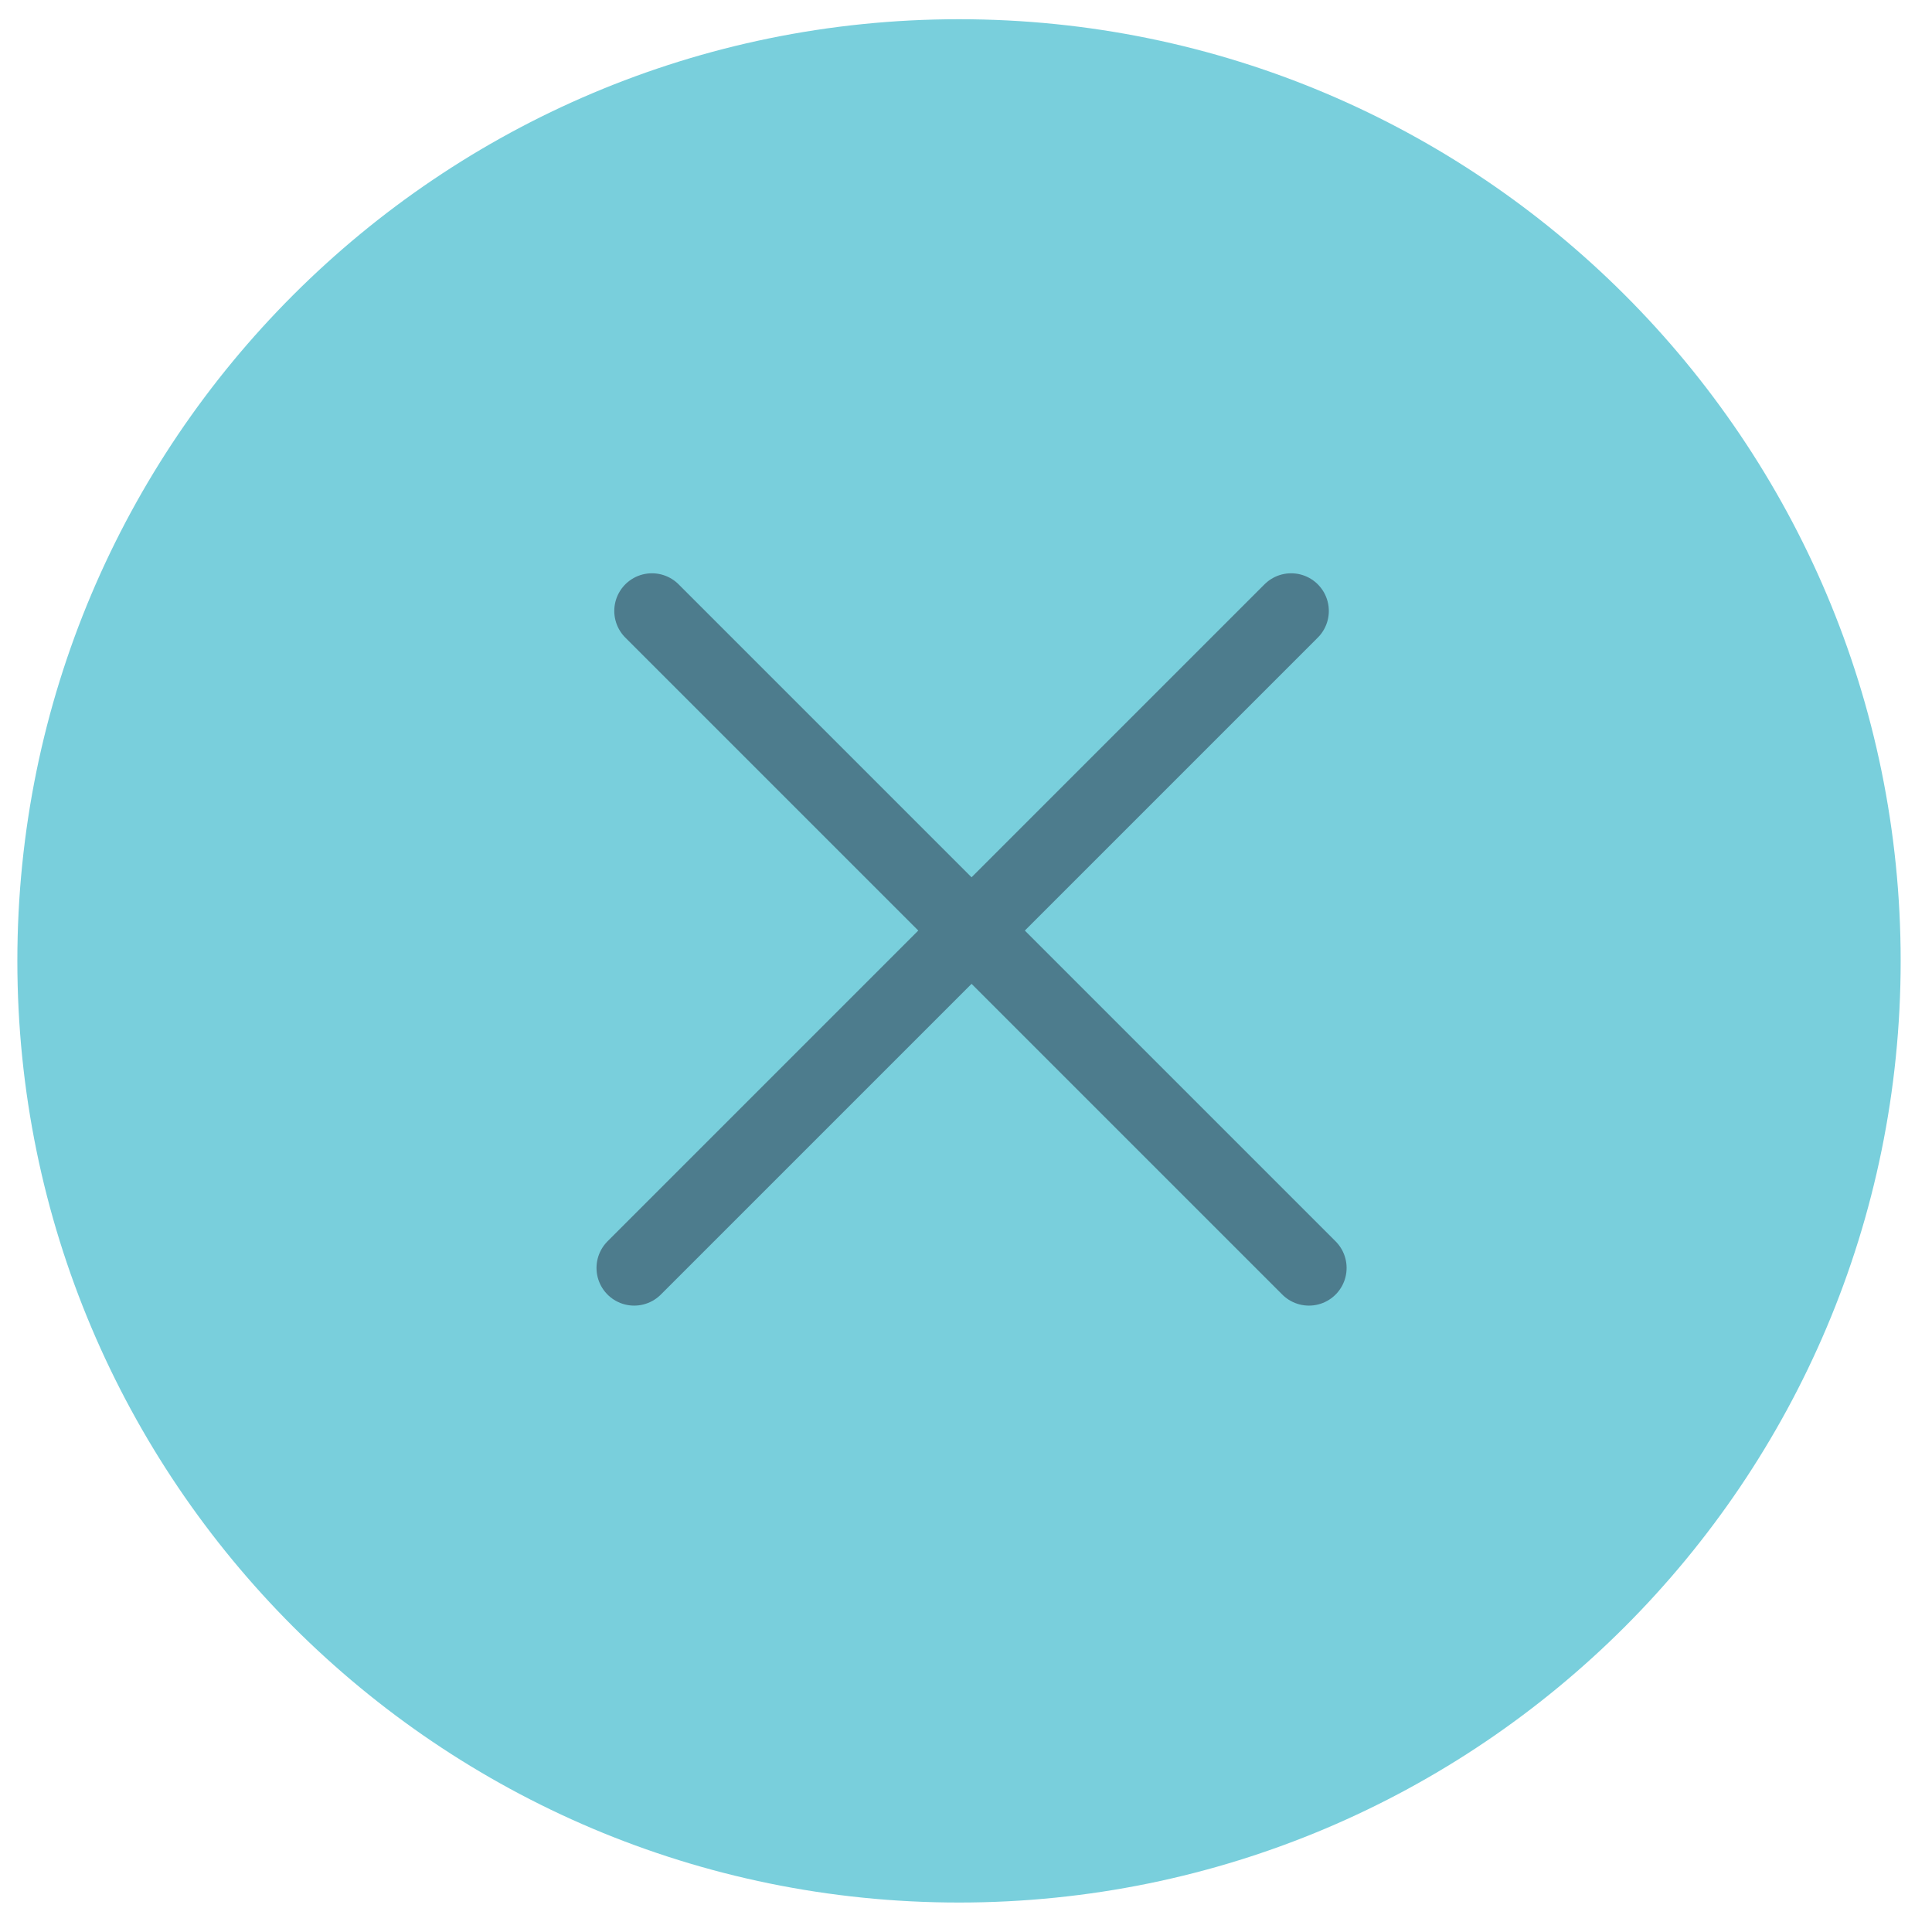
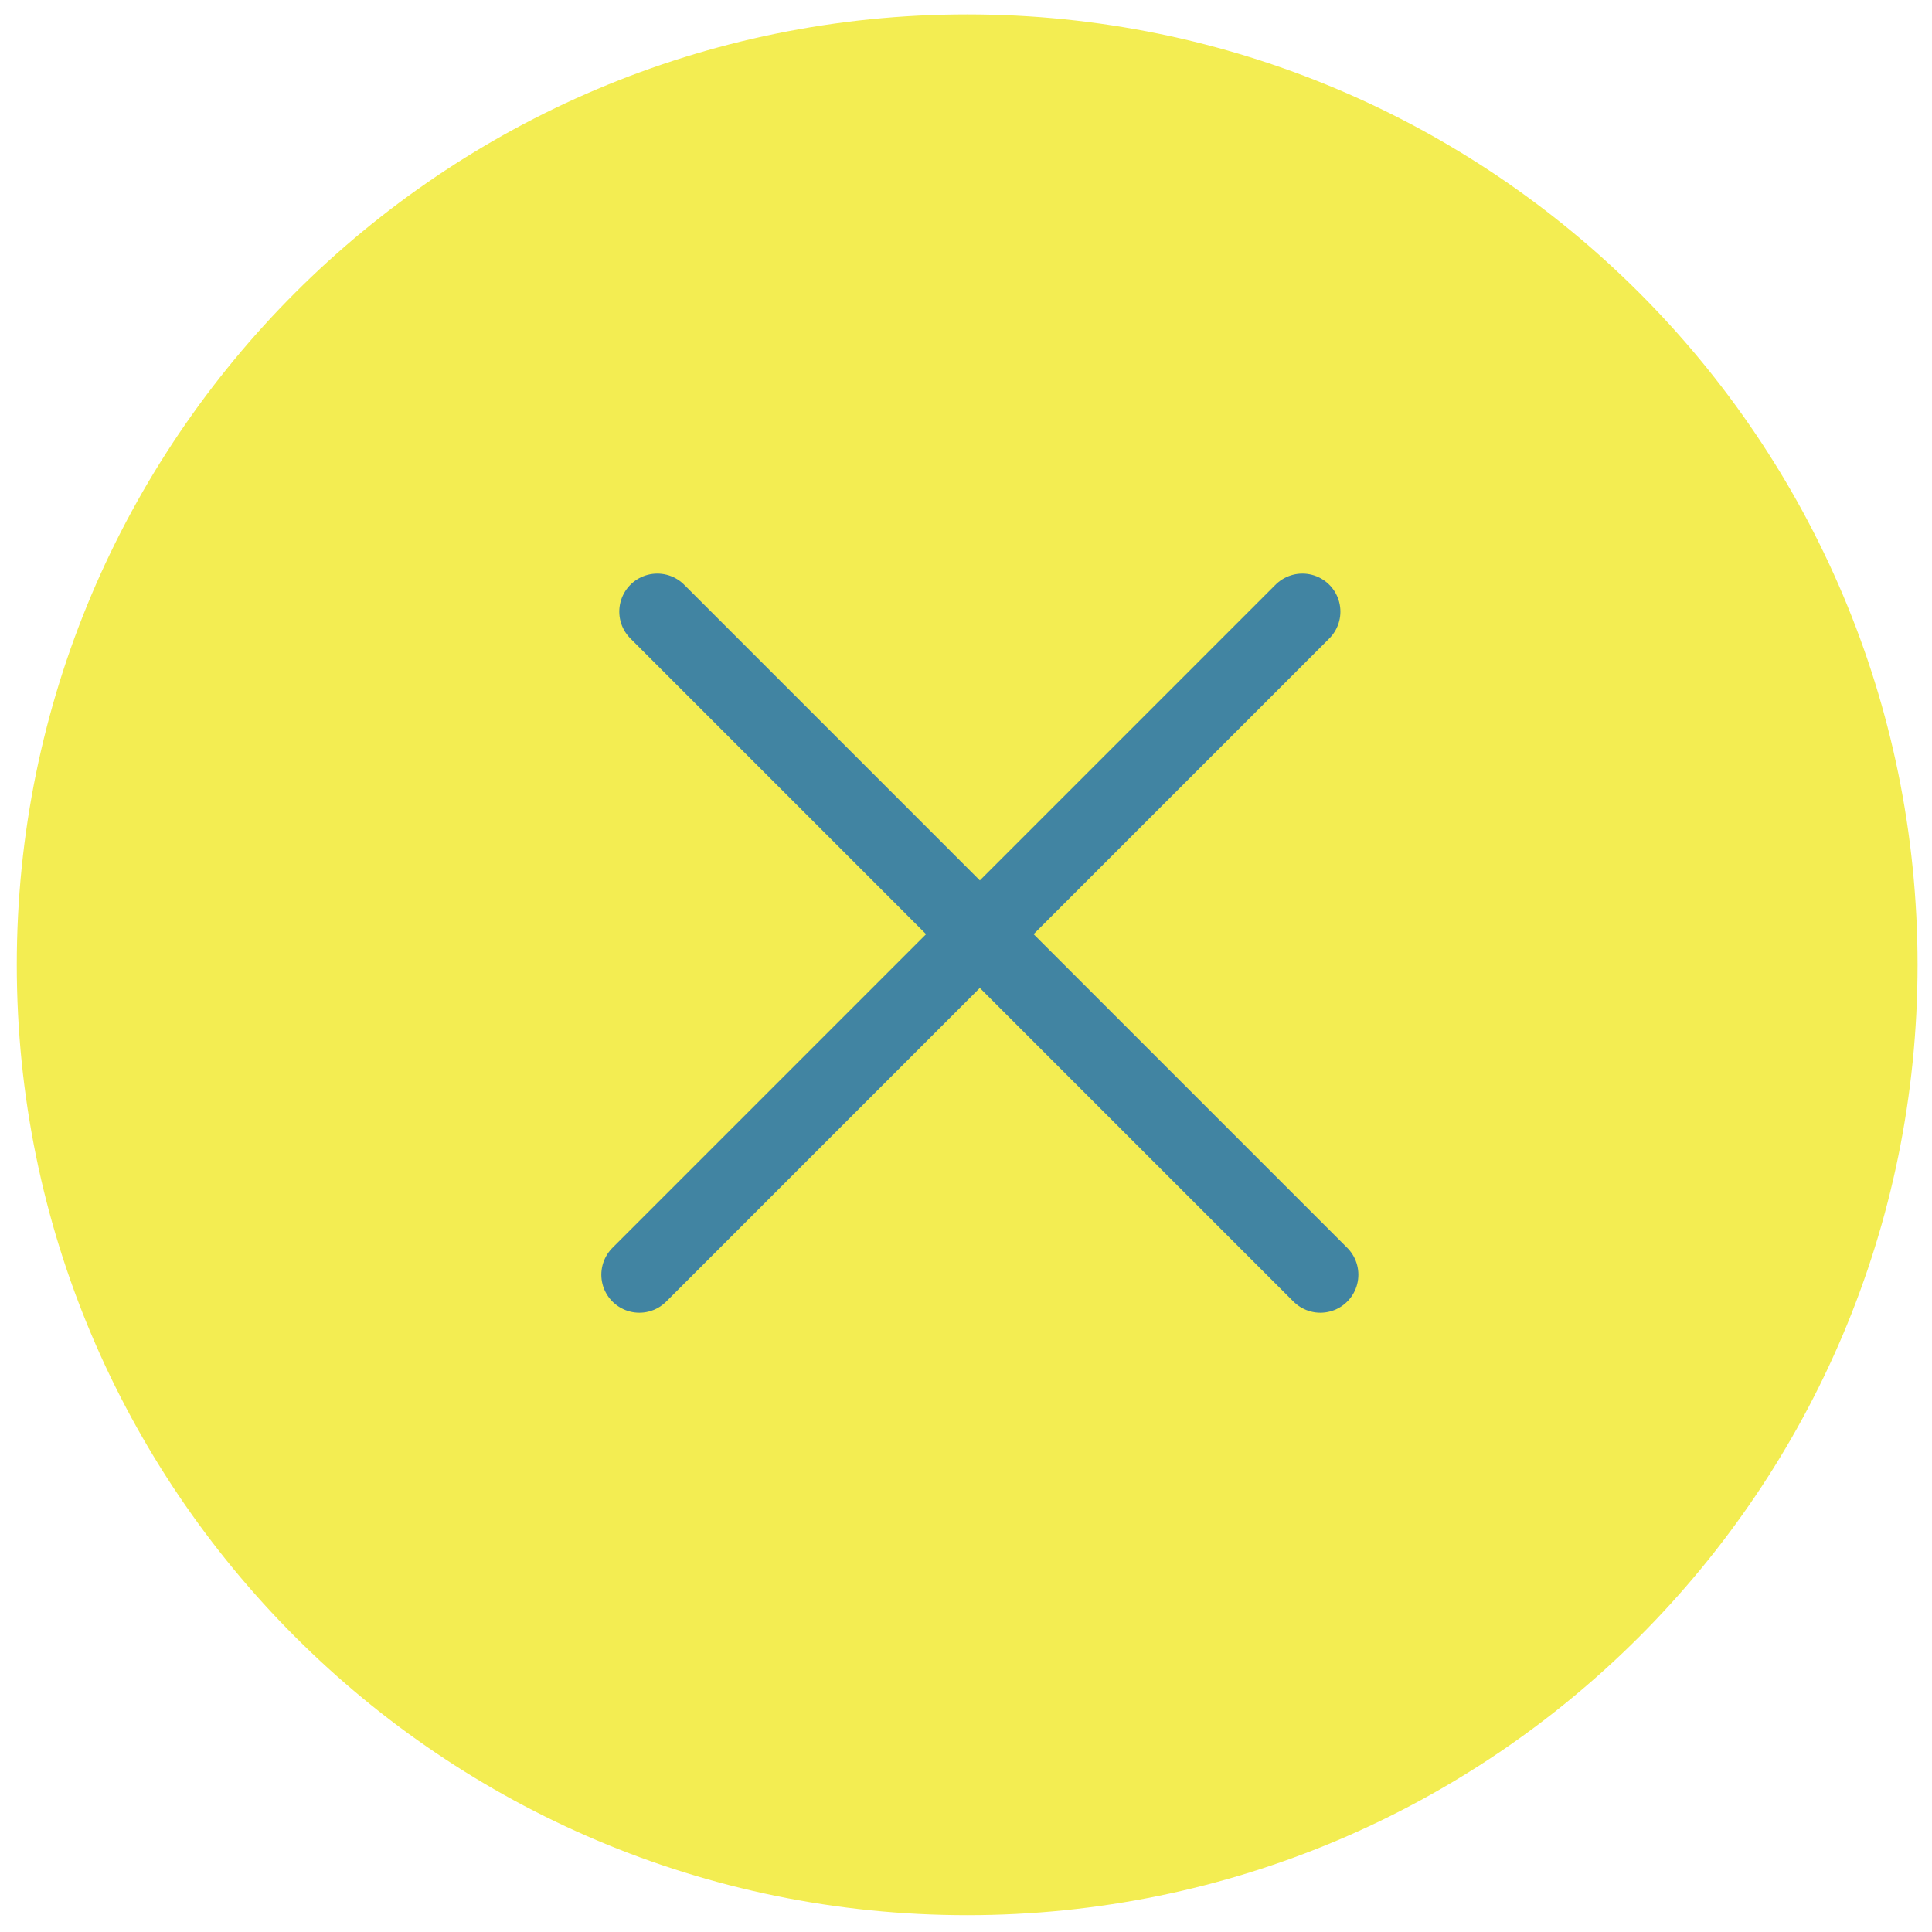
- <svg xmlns="http://www.w3.org/2000/svg" width="60" height="60" viewBox="0 0 60 60" fill="none">
-   <circle cx="29.783" cy="29.841" r="29.244" fill="#79CFDC" />
-   <line x1="19.695" y1="39.377" x2="40.098" y2="18.974" stroke="#4D7C8D" stroke-width="2.34" stroke-linecap="round" />
-   <line x1="40.65" y1="39.377" x2="20.247" y2="18.974" stroke="#4D7C8D" stroke-width="2.34" stroke-linecap="round" />
+ <svg xmlns="http://www.w3.org/2000/svg" width="51" height="51" viewBox="0 0 51 51" fill="none">
+   <circle cx="25.531" cy="25.468" r="25.088" fill="#F3ED52" />
+   <line x1="16.877" y1="33.649" x2="34.38" y2="16.145" stroke="#4184A2" stroke-width="2.007" stroke-linecap="round" />
+   <line x1="34.854" y1="33.649" x2="17.351" y2="16.145" stroke="#4184A2" stroke-width="2.007" stroke-linecap="round" />
</svg>
